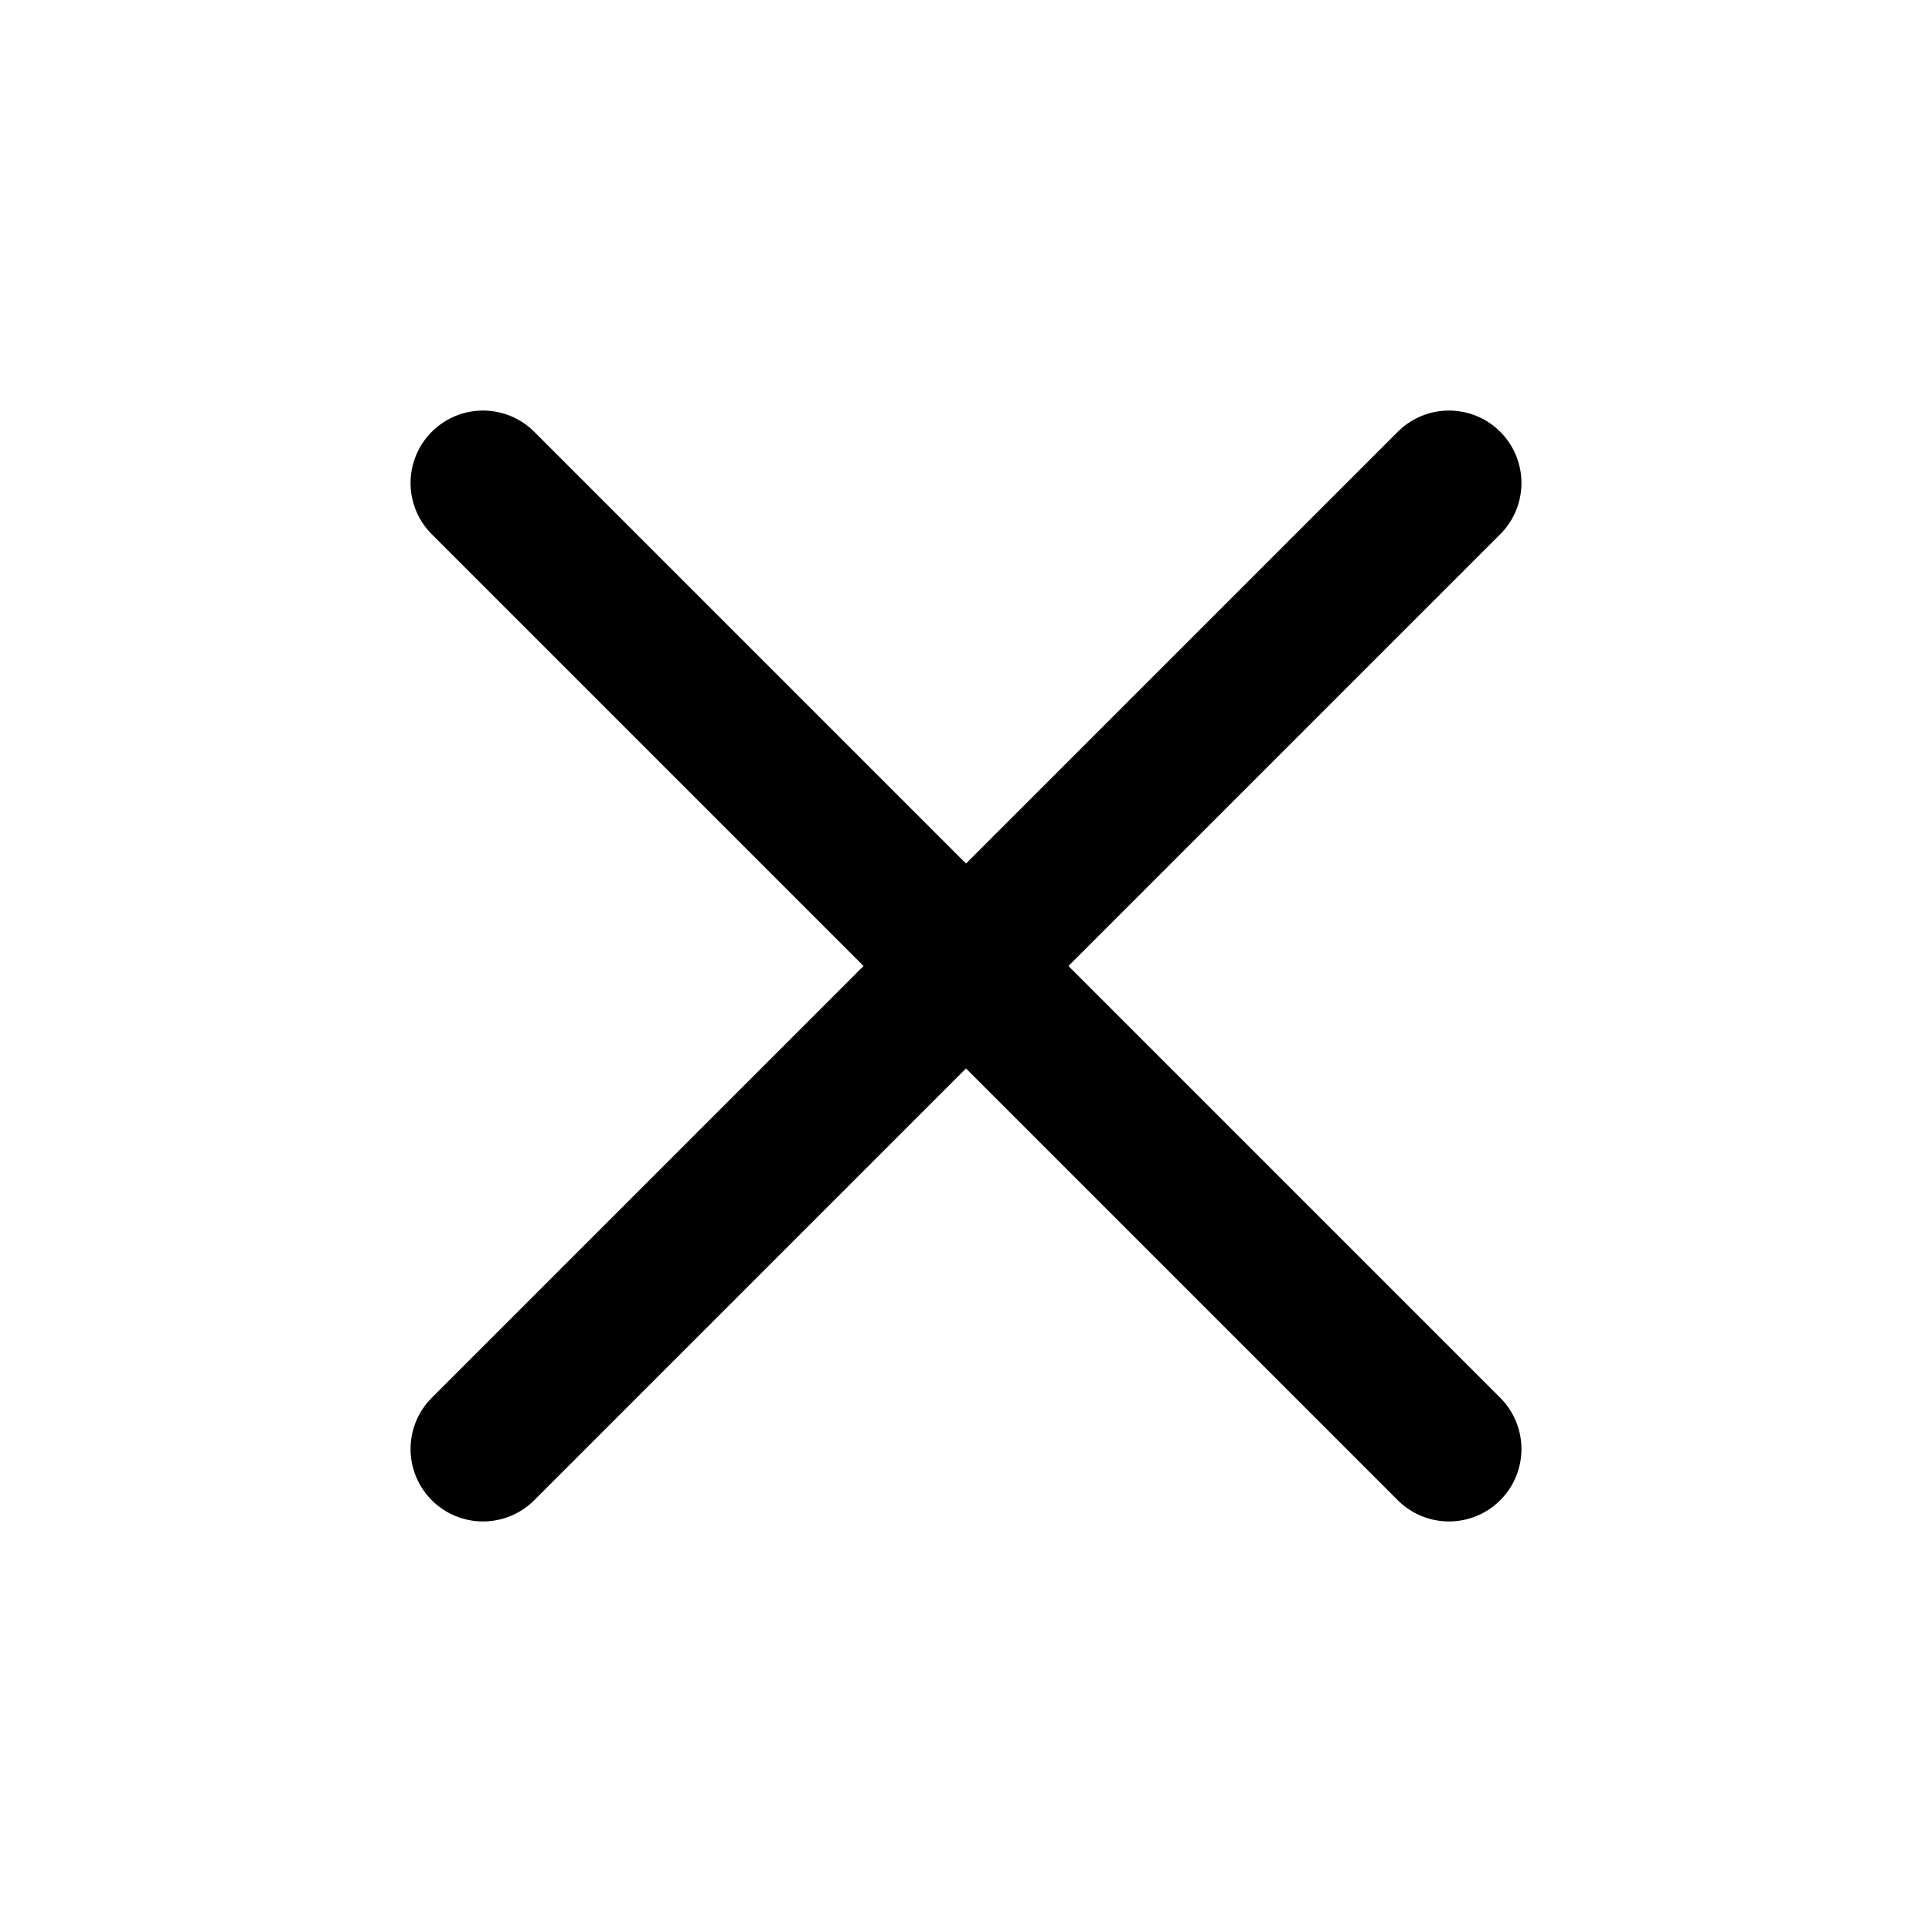
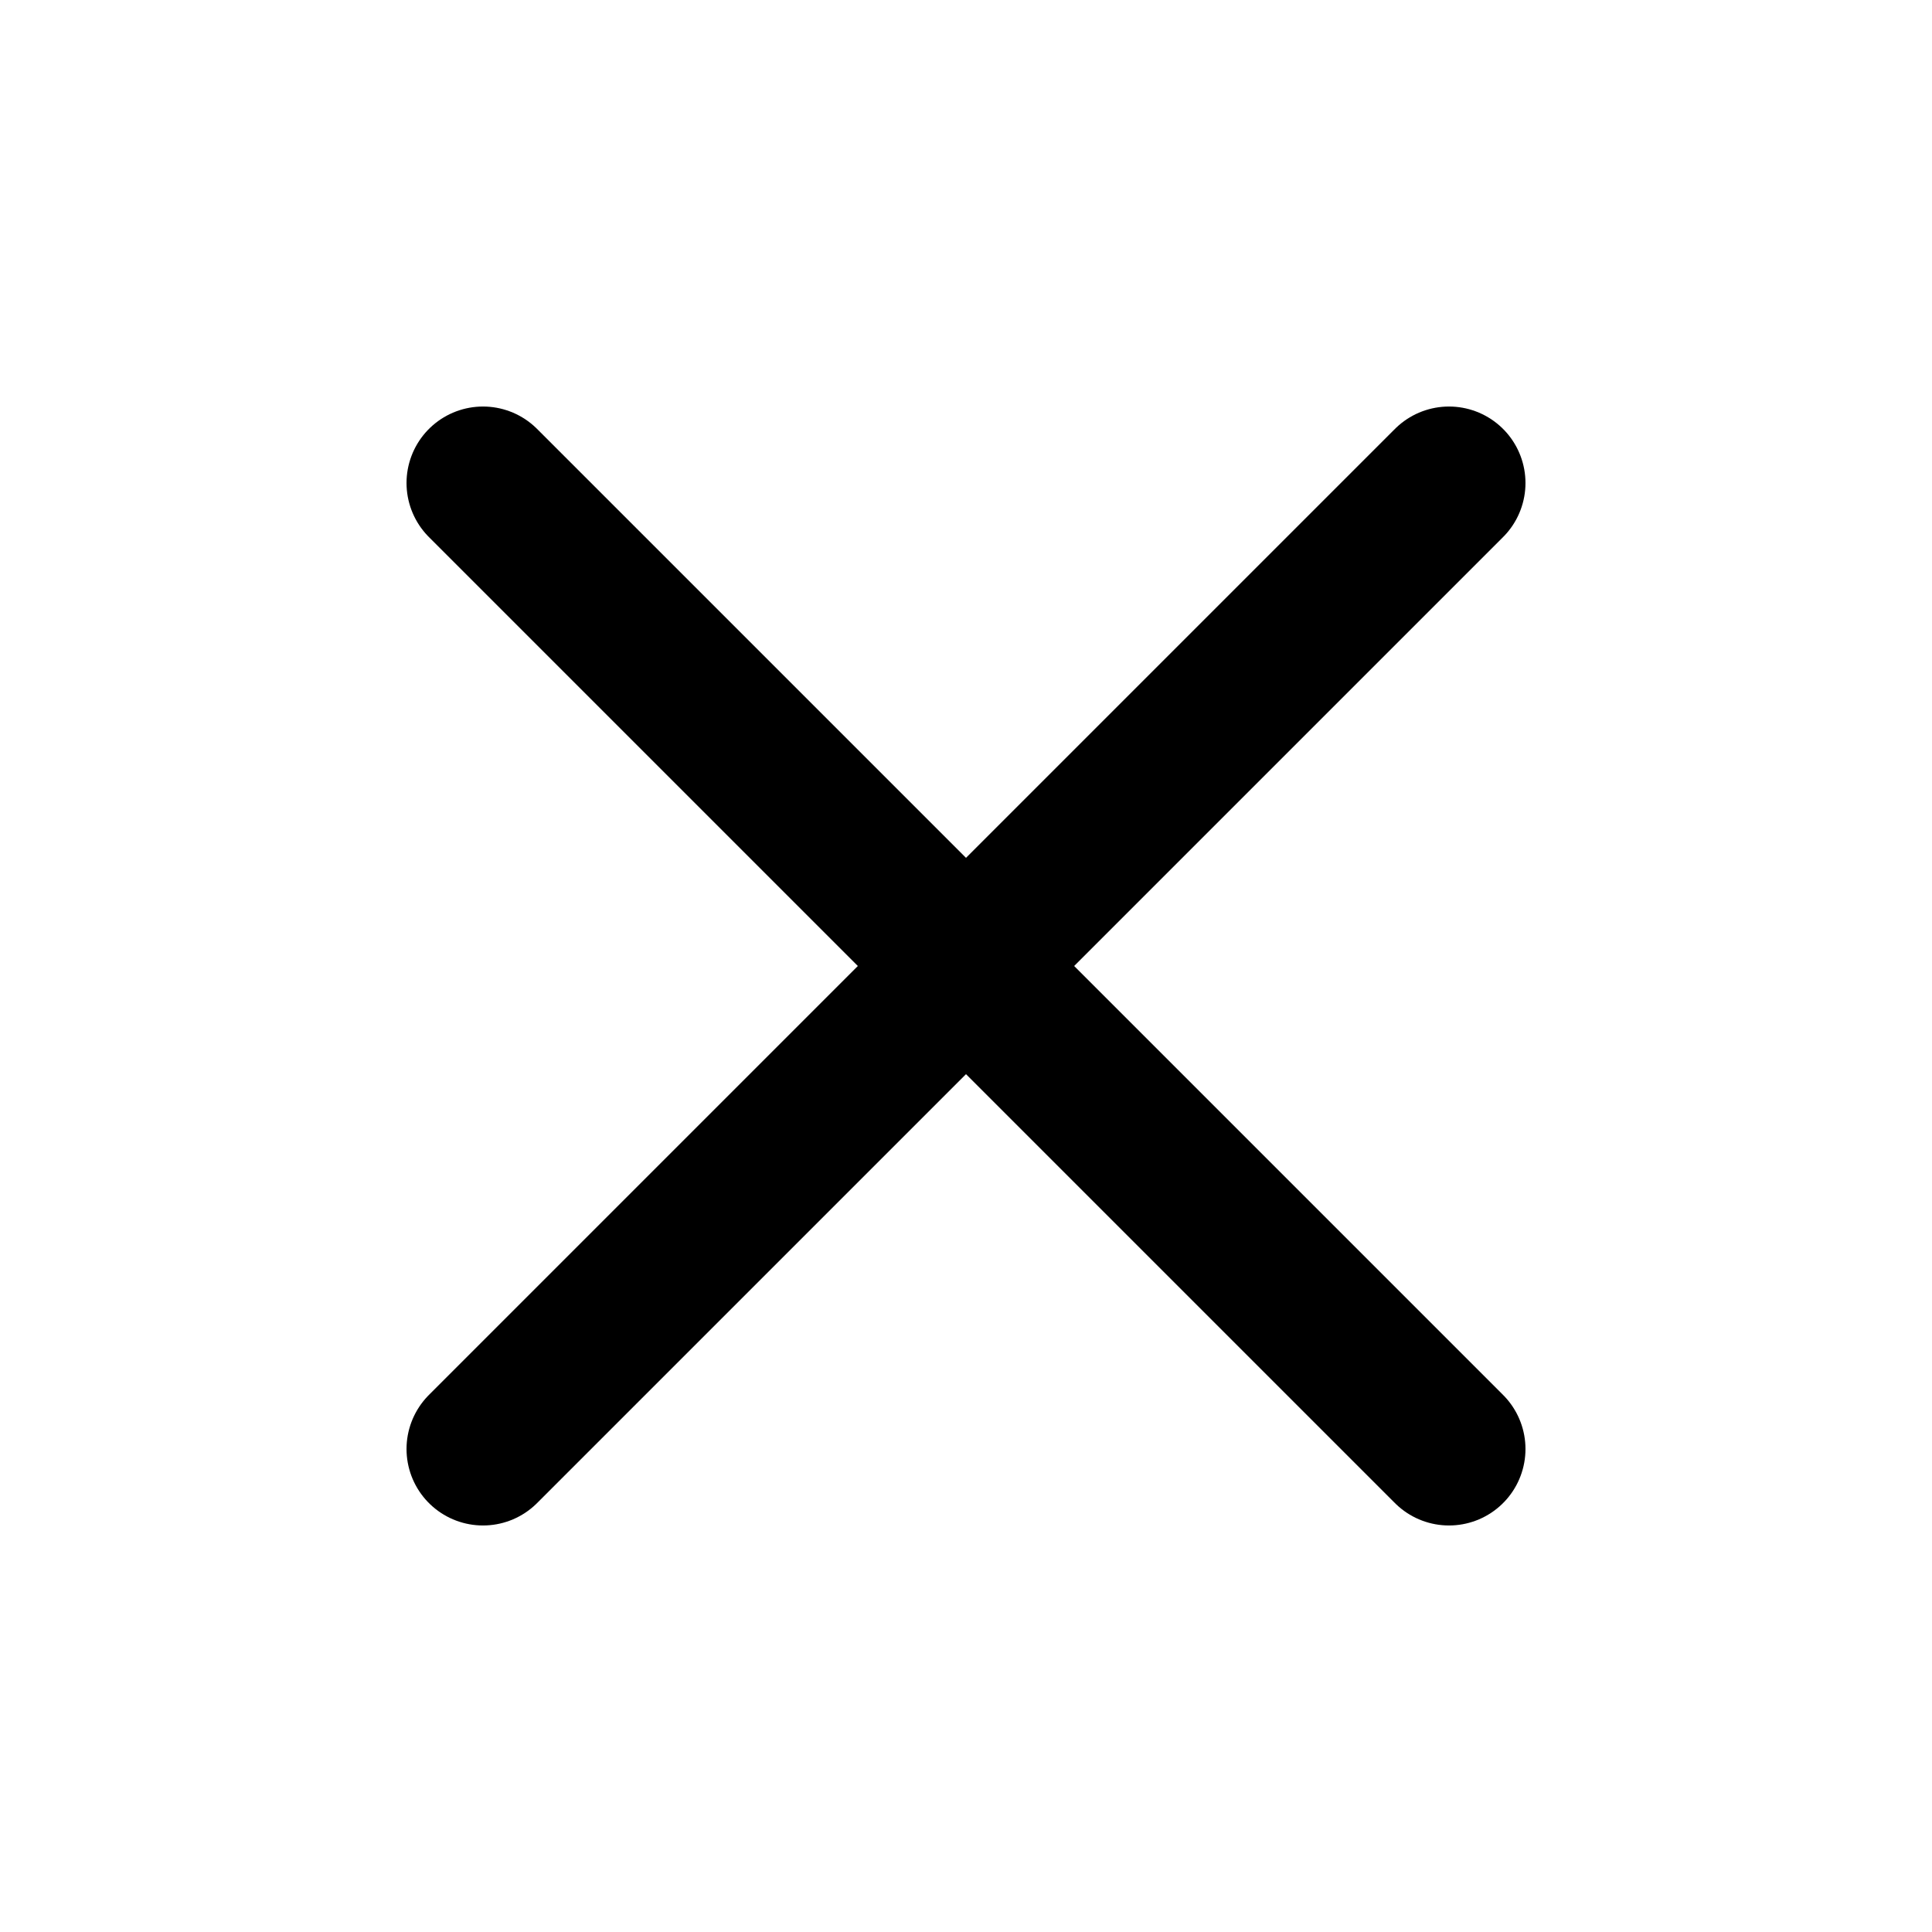
- <svg xmlns="http://www.w3.org/2000/svg" viewBox="0 0 24 24" fill="none" stroke="currentColor" stroke-width="1.8" stroke-linecap="round" stroke-linejoin="round">
+ <svg xmlns="http://www.w3.org/2000/svg" viewBox="0 0 24 24" fill="none" stroke="currentColor" stroke-width="1.9" stroke-linecap="round" stroke-linejoin="round">
+   <path d="M18 6 6 18" />
  <path d="m6 6 12 12" />
-   <path d="m18 6-12 12" />
</svg>
